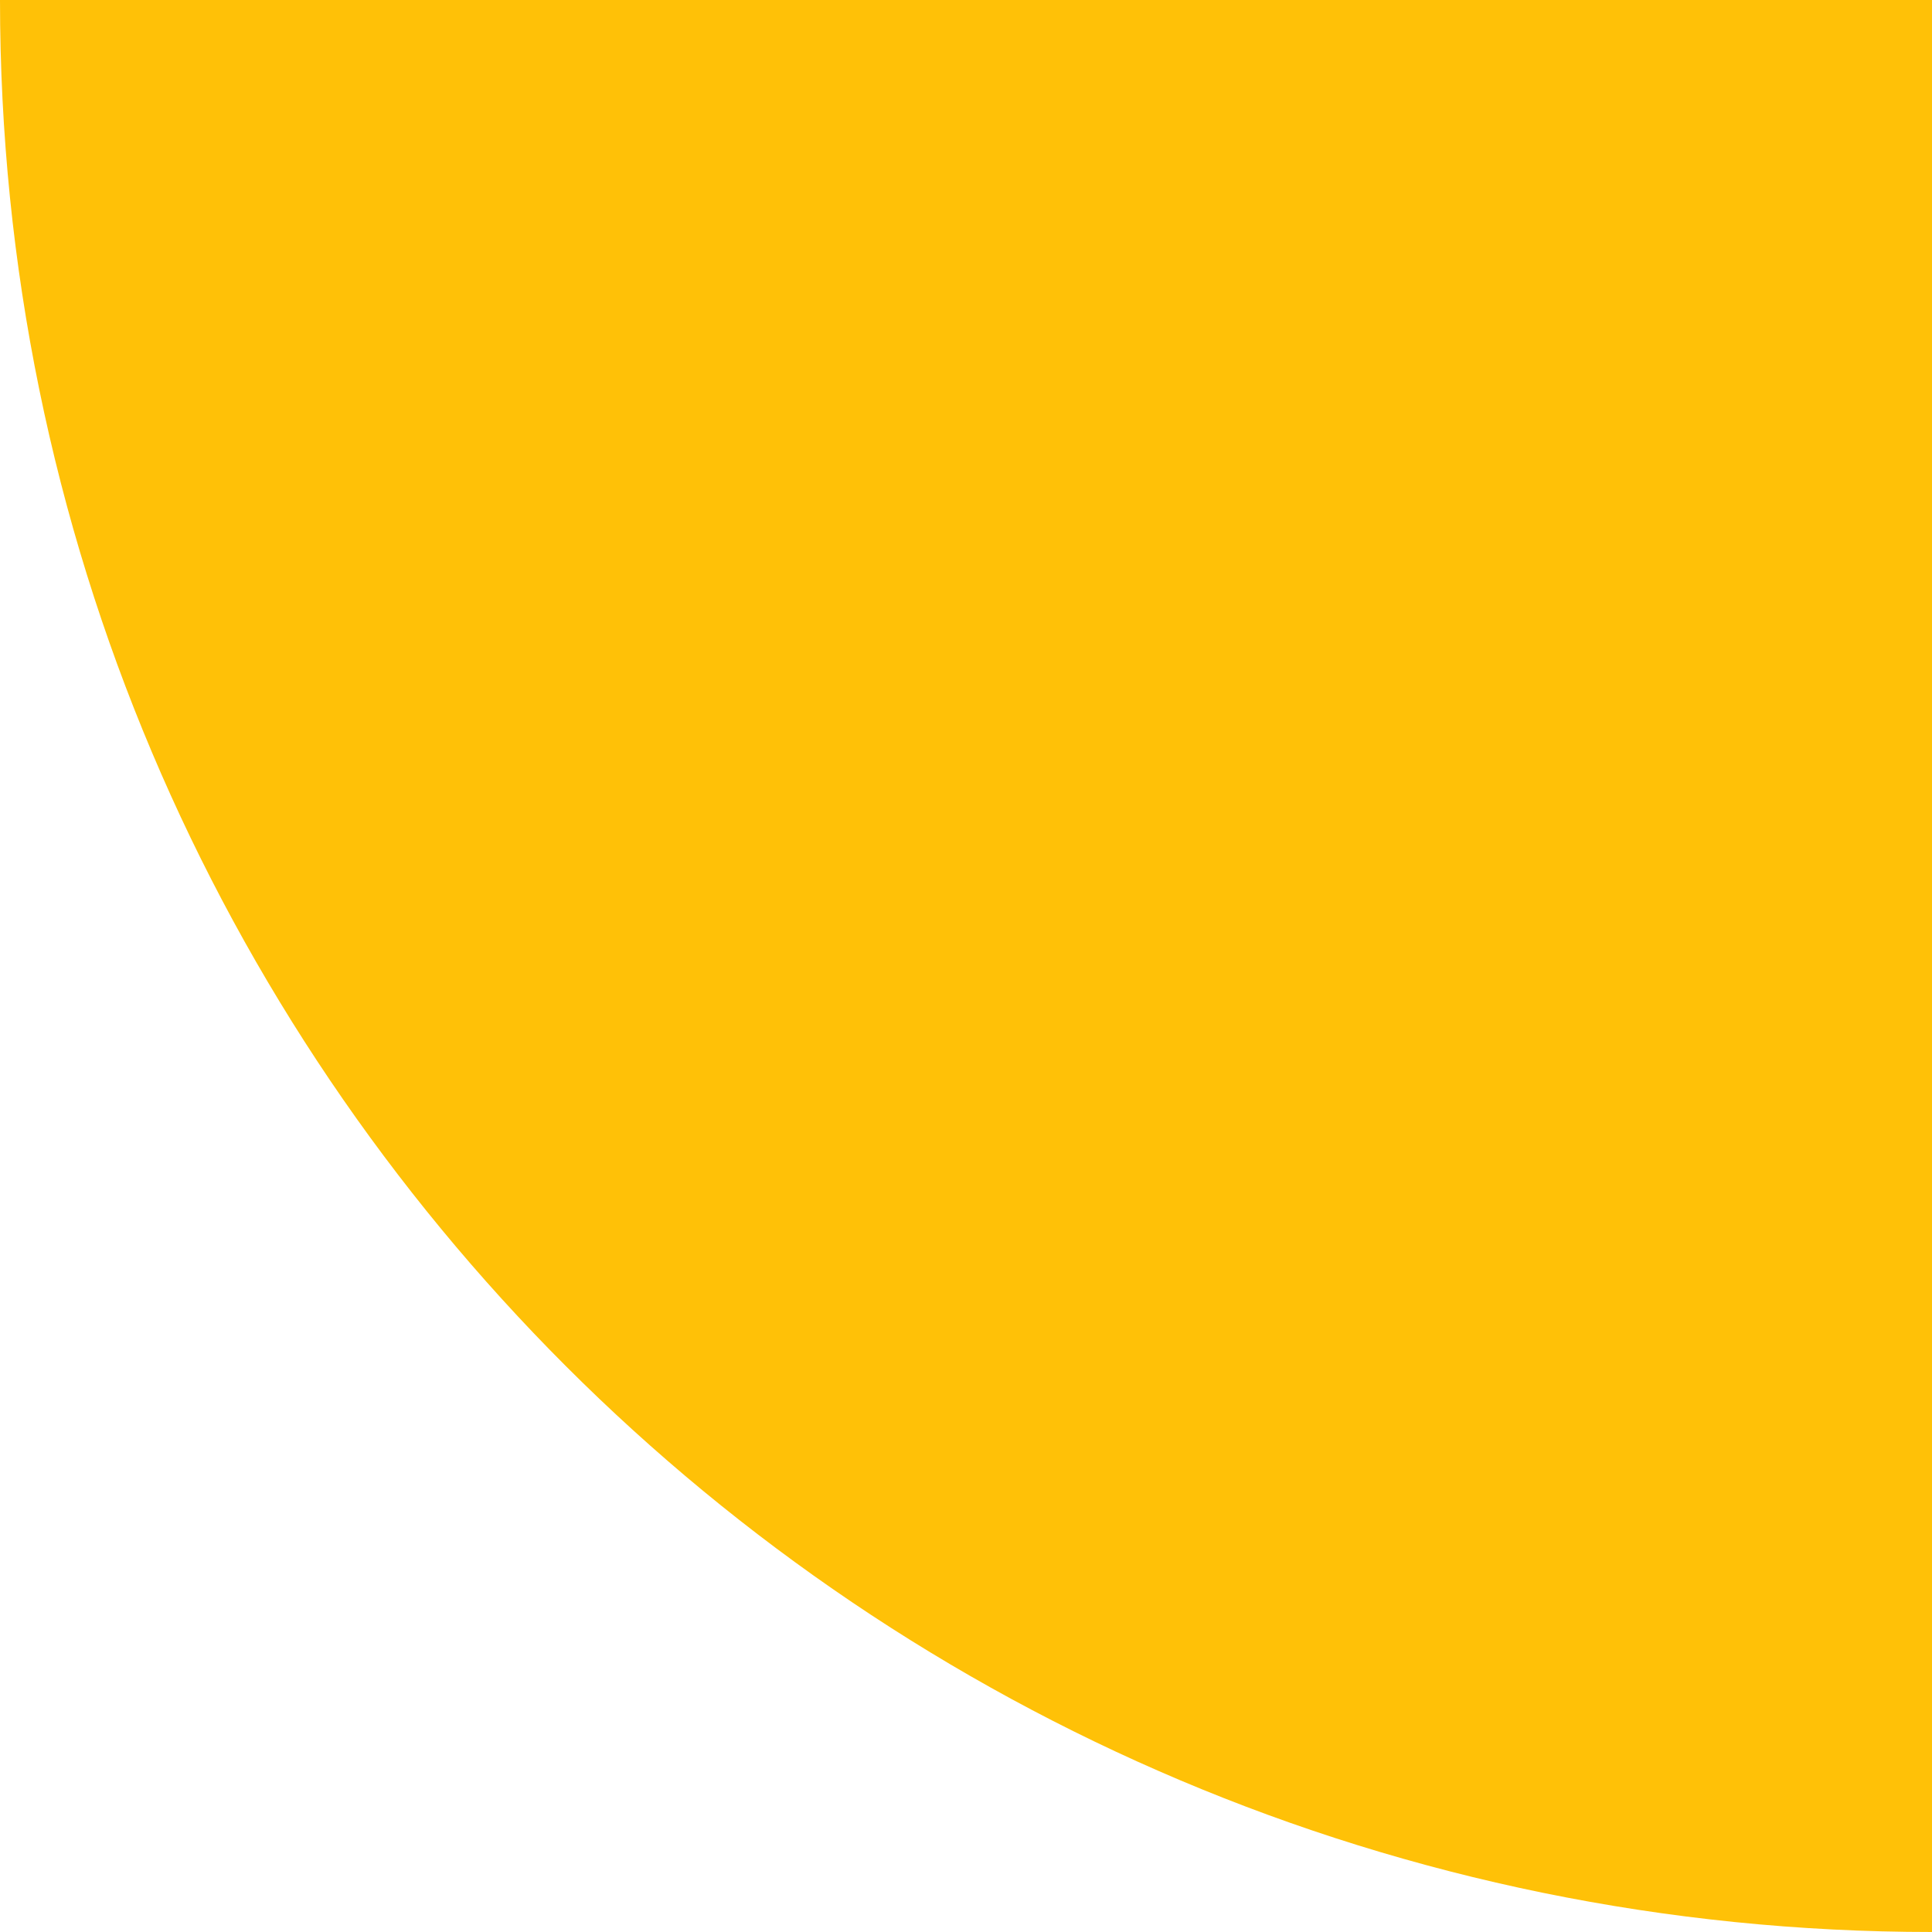
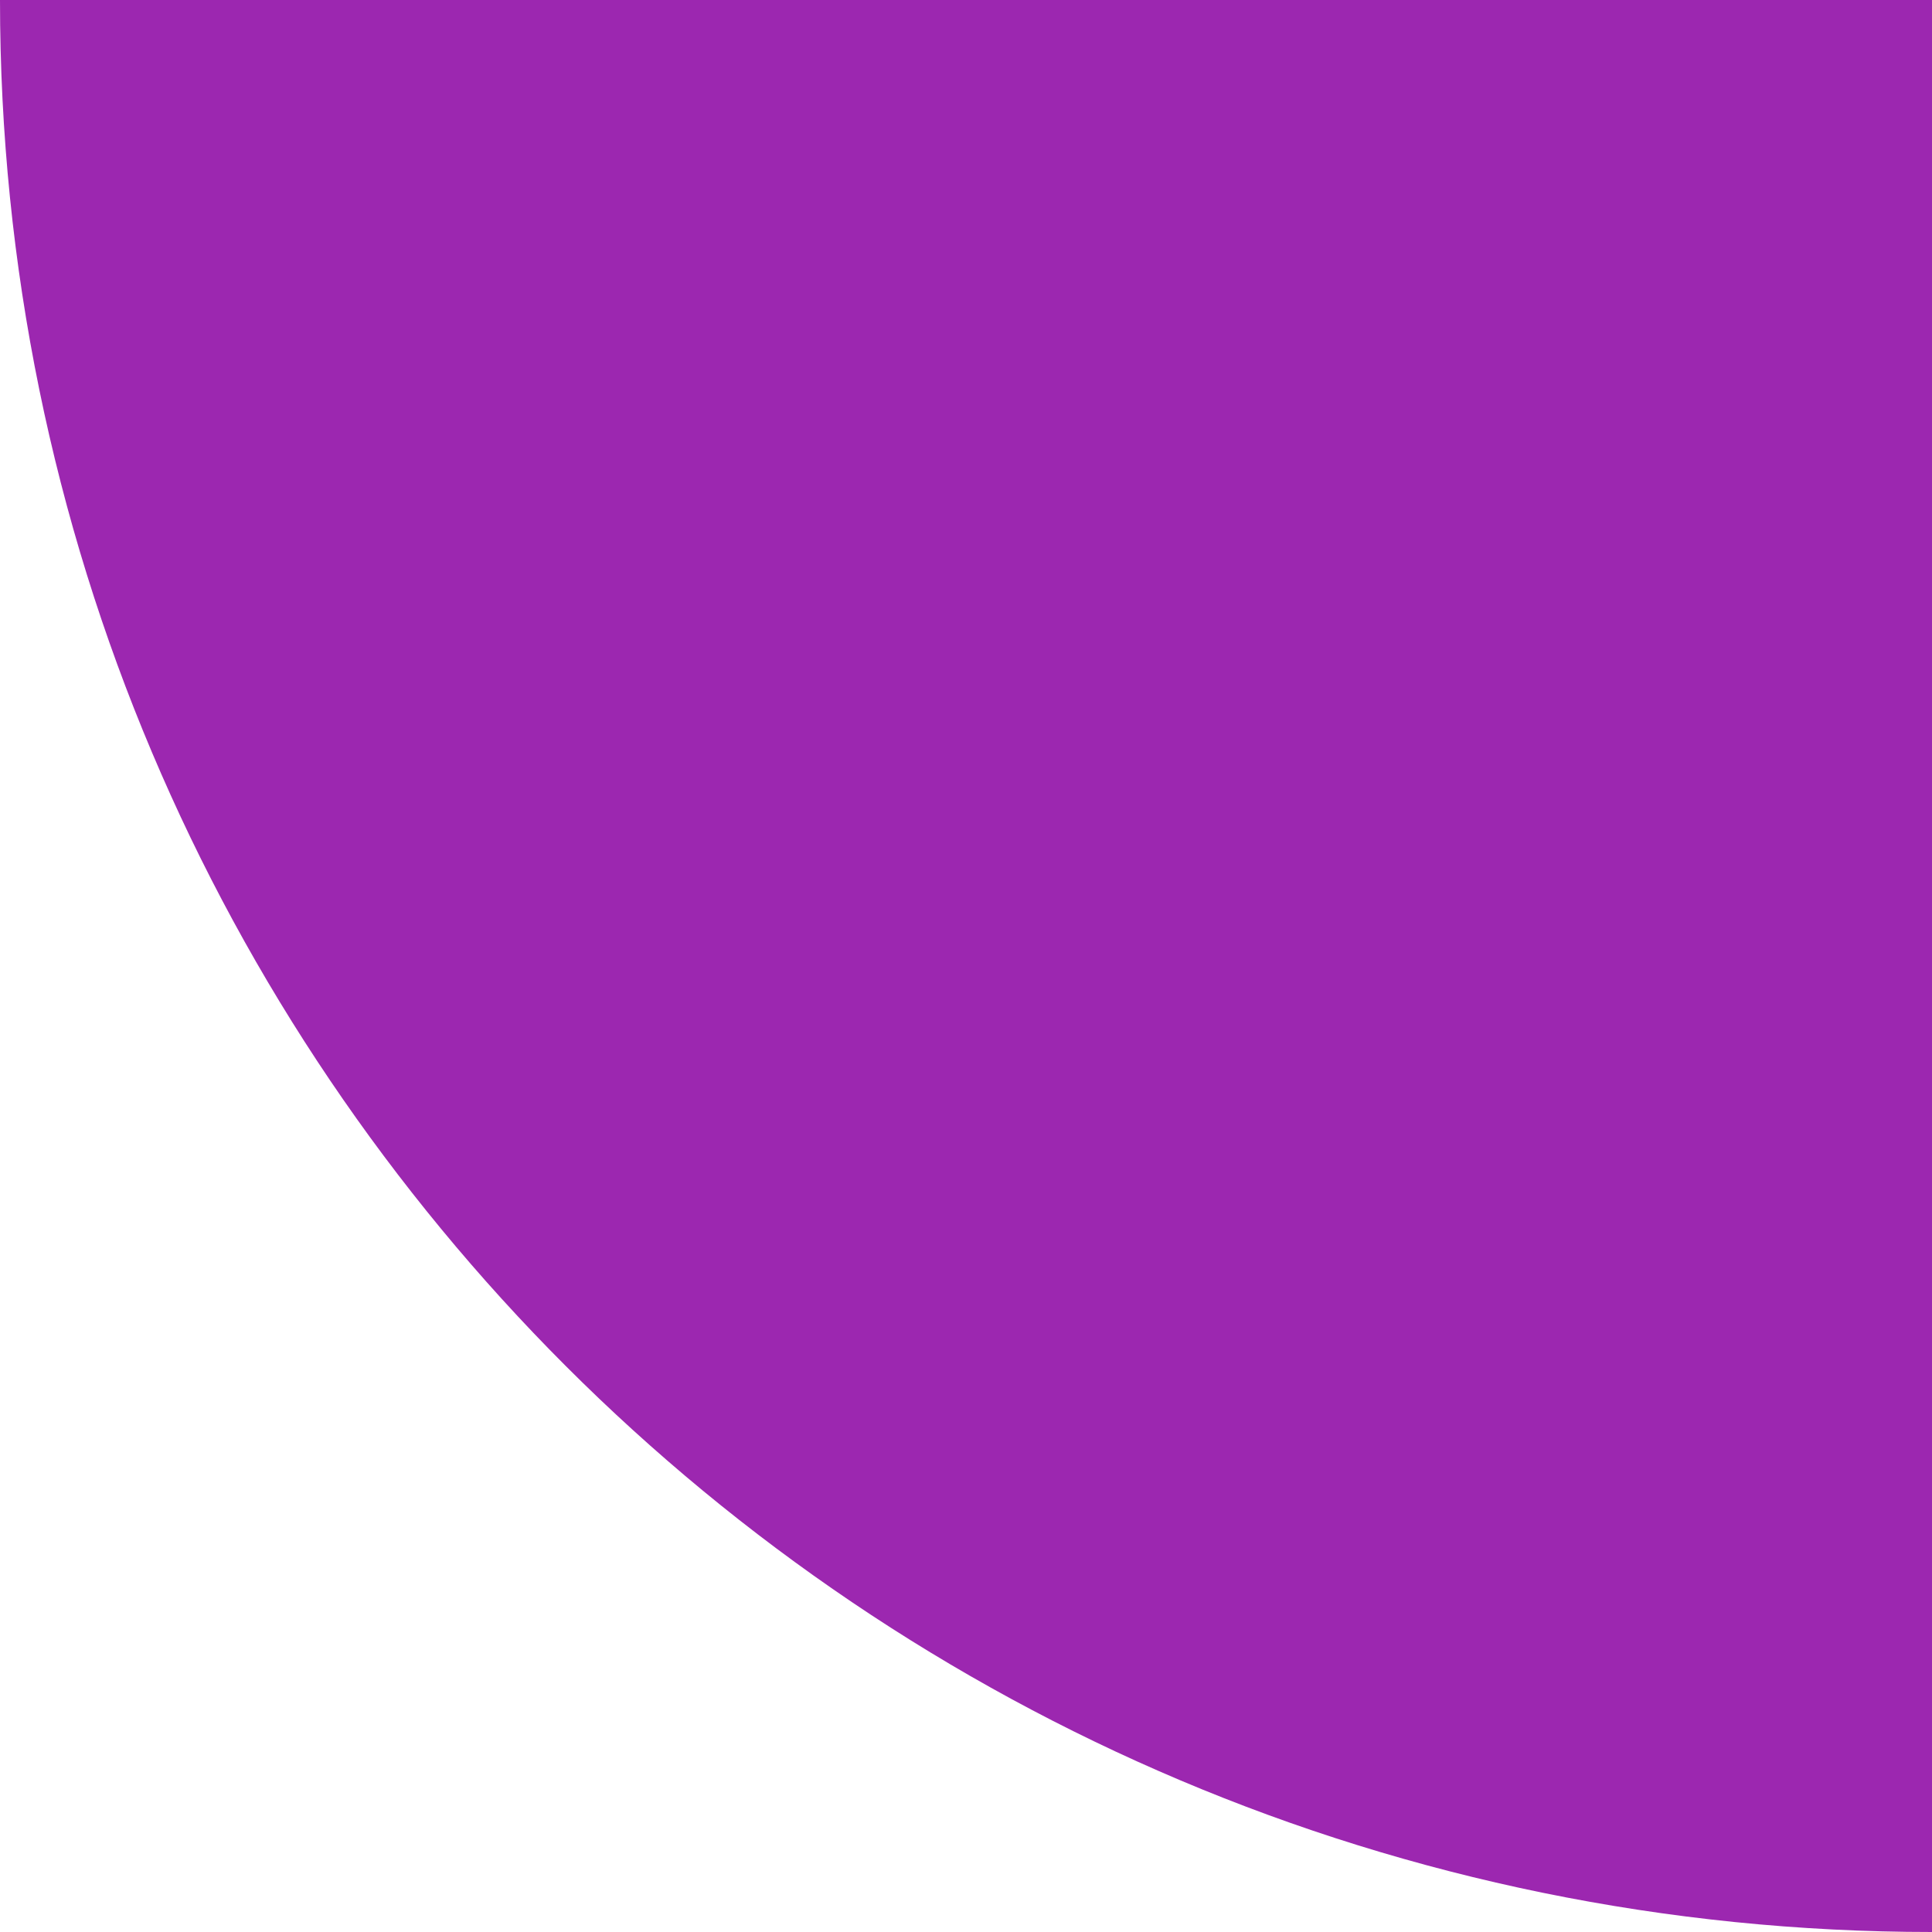
<svg xmlns="http://www.w3.org/2000/svg" width="48" height="48" viewBox="0 0 48 48" id="svg5252" version="1.1">
  <defs id="defs5254" />
  <g id="layer1" transform="translate(0,-1004.362)">
-     <circle style="opacity:1;fill:#ffc107;fill-opacity:1;stroke:none;stroke-opacity:1" id="path5800" cx="48" cy="1004.362" r="48" />
+     <circle style="opacity:1;fill:#9c27b0;fill-opacity:1;stroke:none;stroke-opacity:1" id="path5800" cx="48" cy="1004.362" r="48" />
  </g>
</svg>
